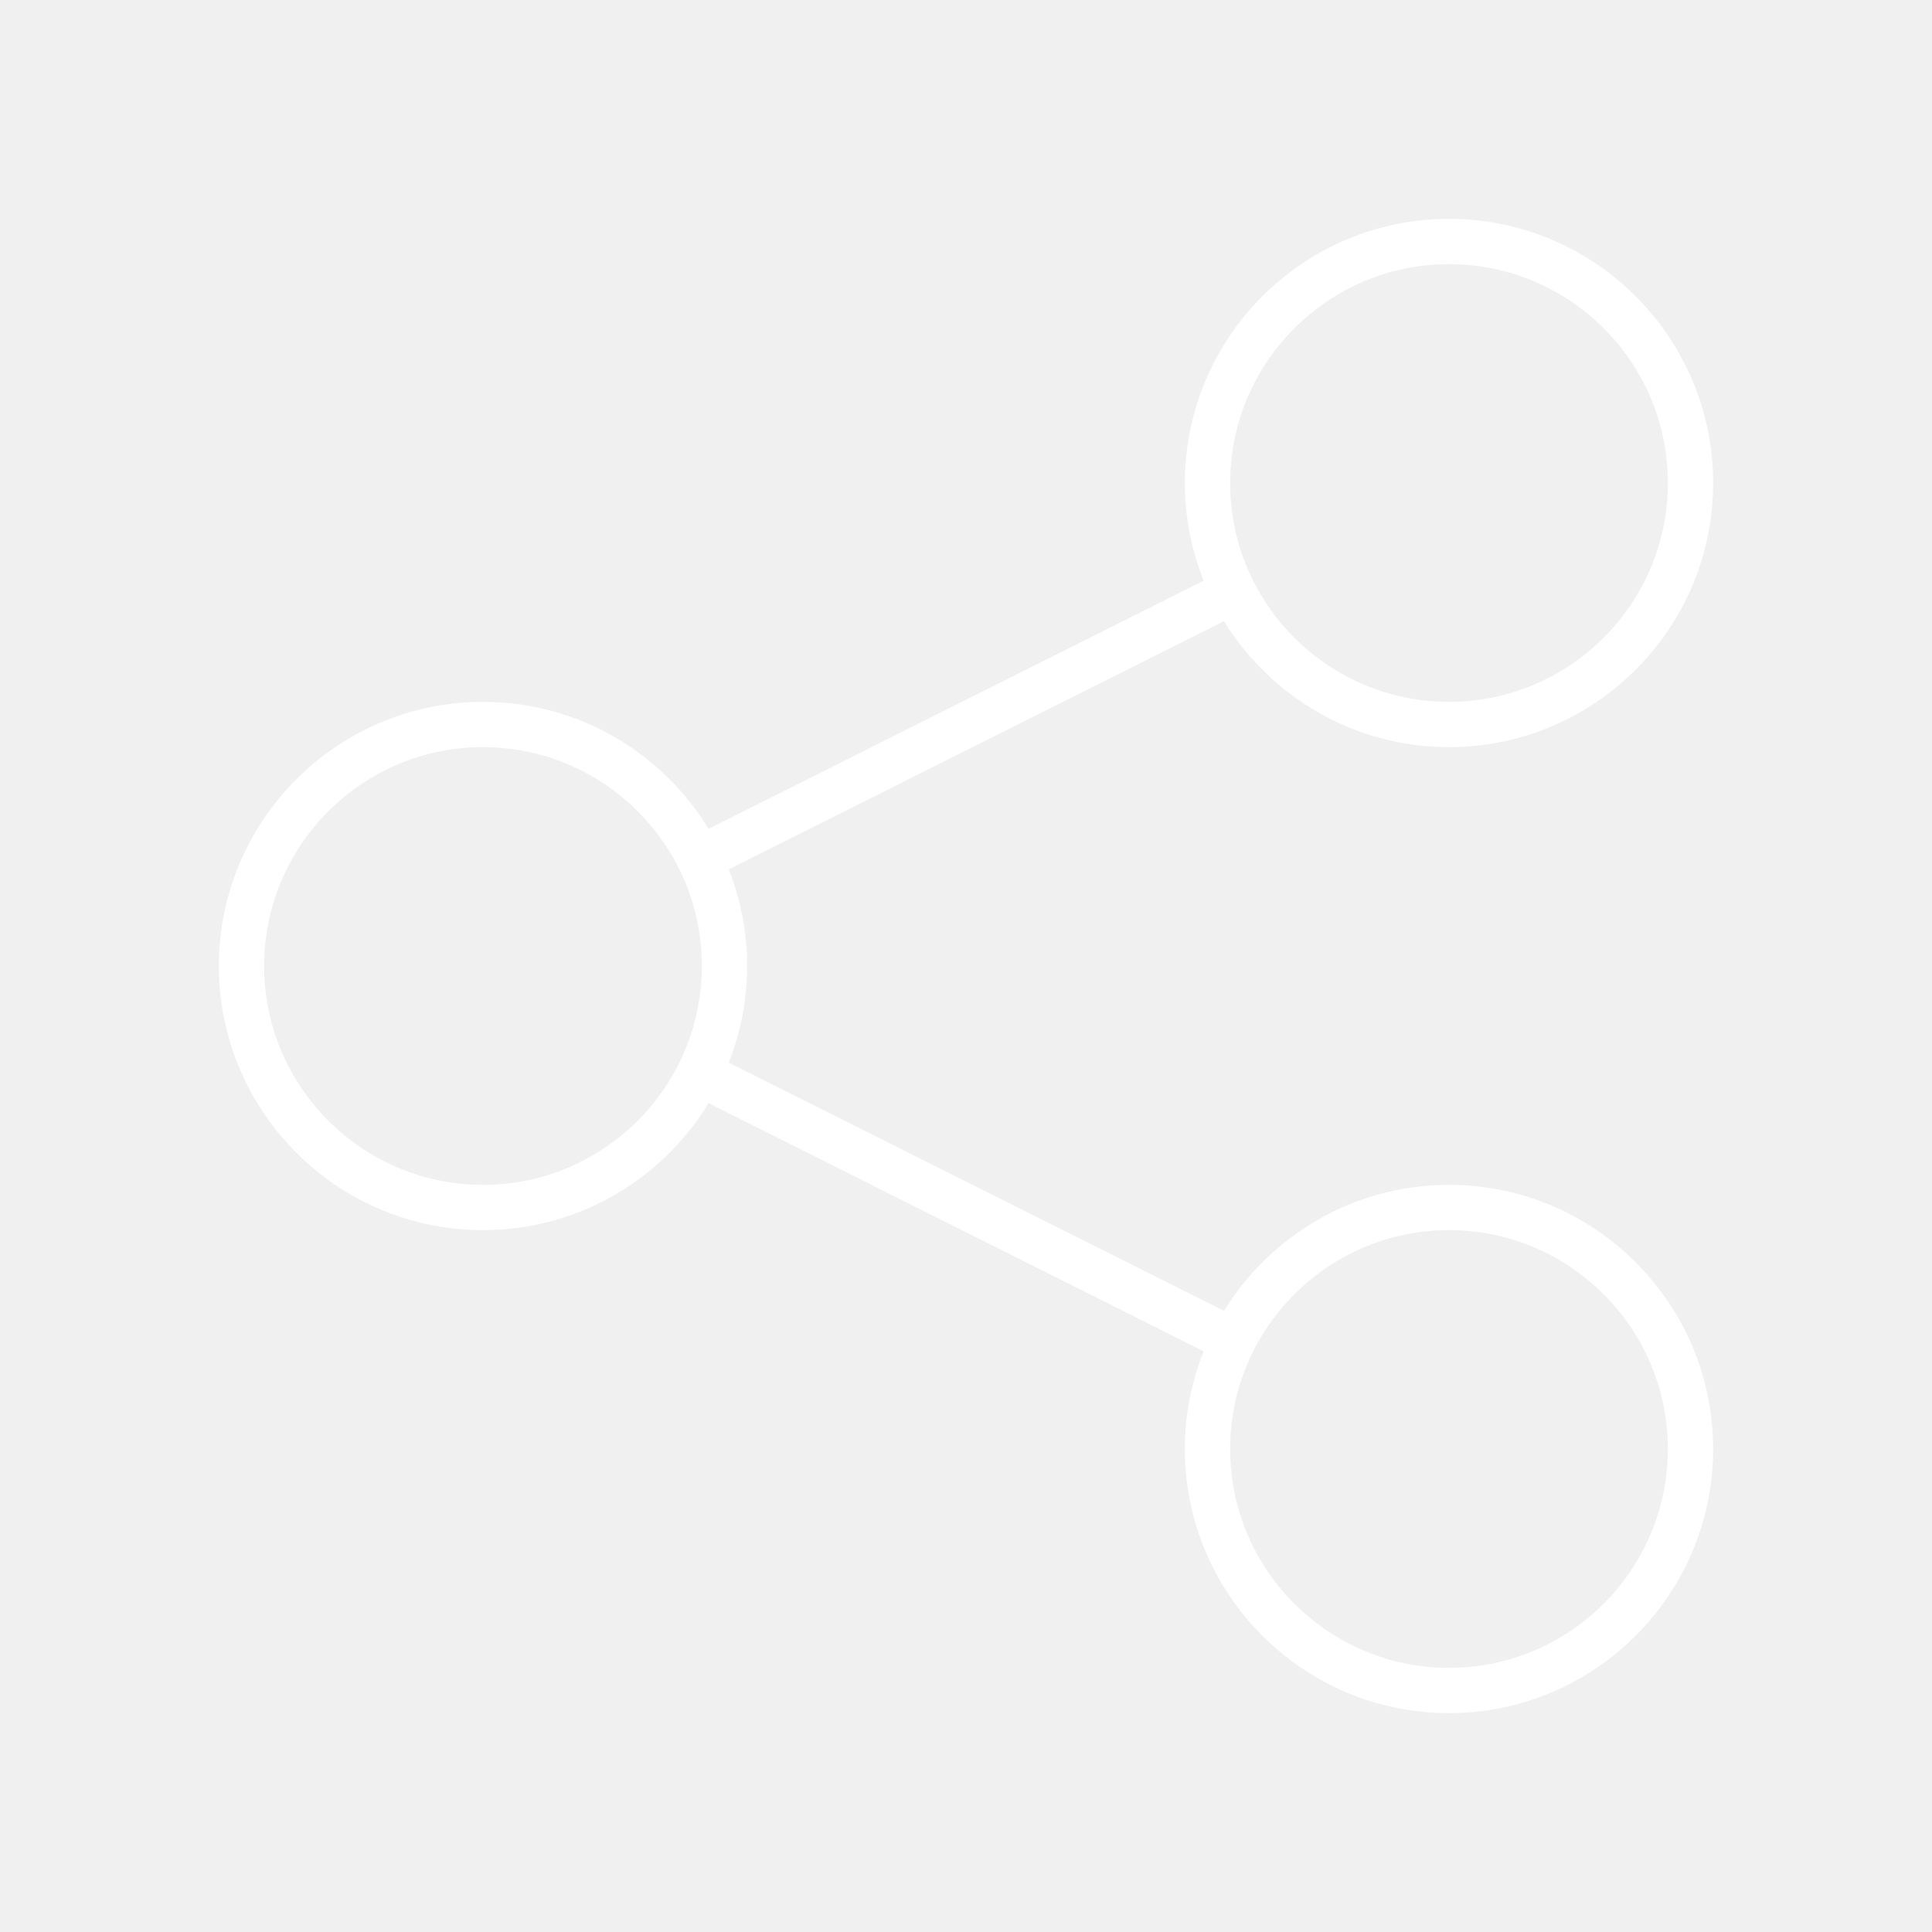
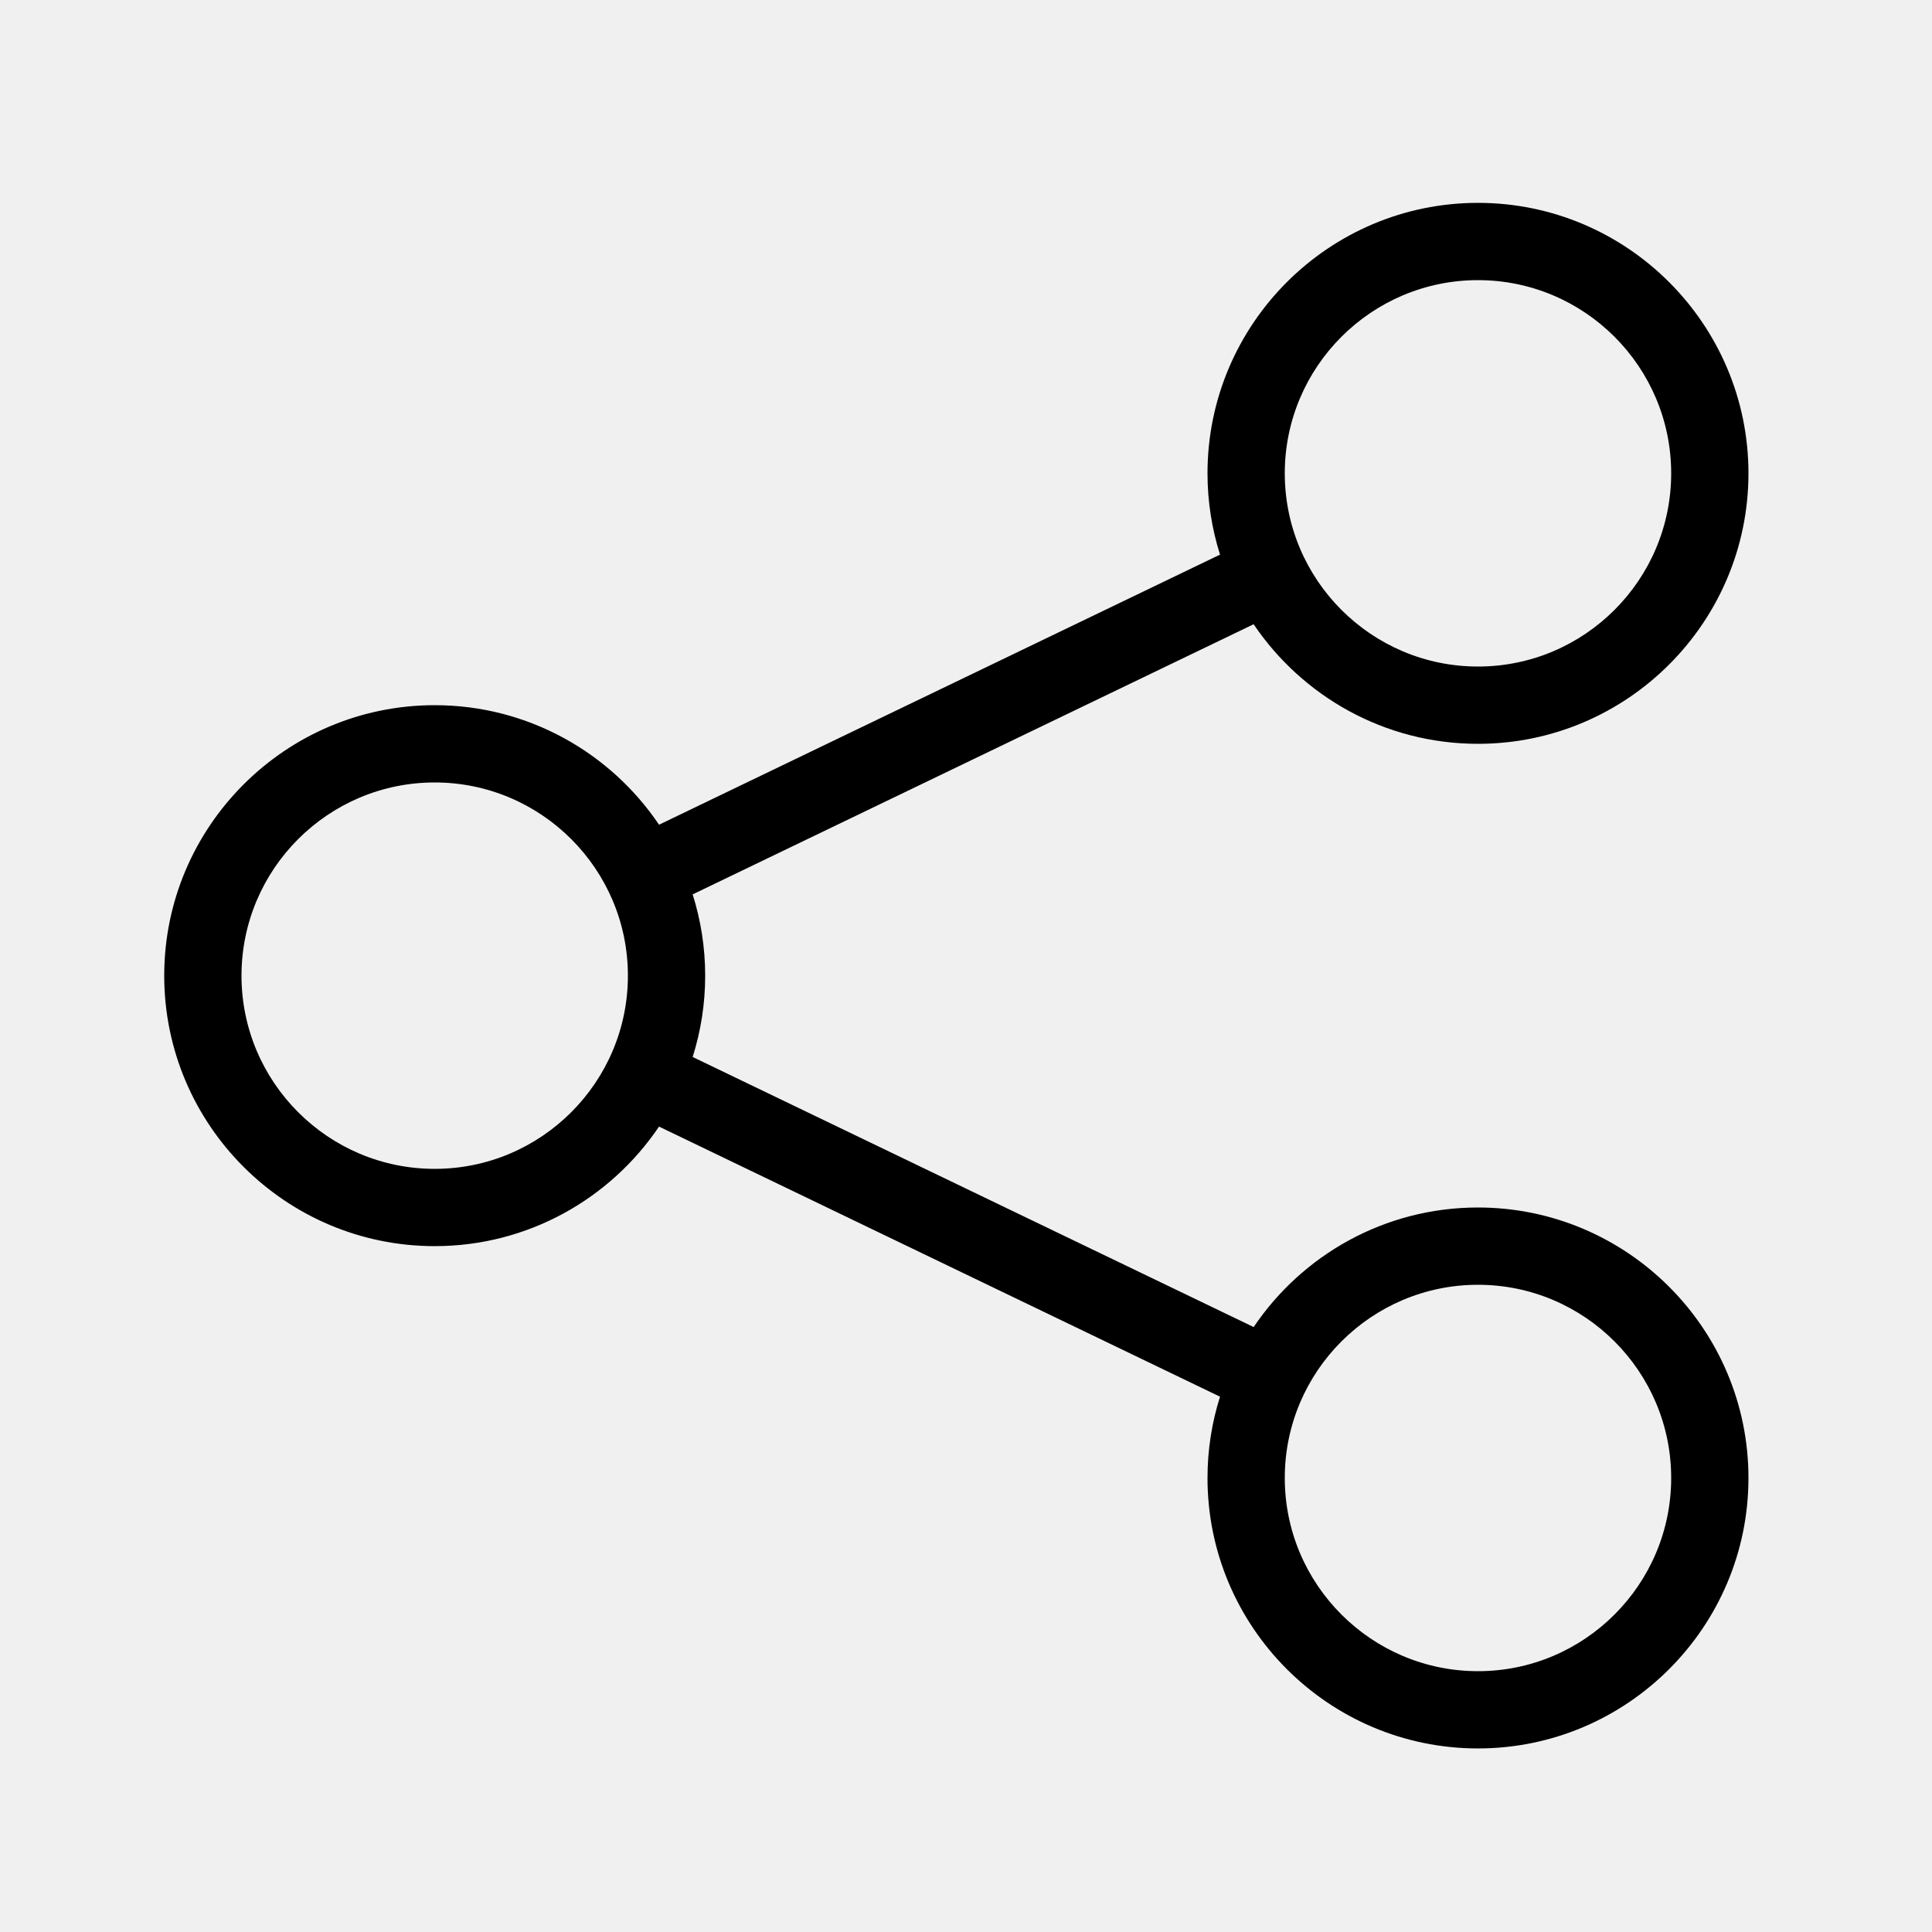
- <svg xmlns="http://www.w3.org/2000/svg" version="1.1" x="0px" y="0px" viewBox="0 0 512 512" enable-background="new 0 0 512 512" xml:space="preserve">
-   <g>
-     <path fill="#ffffff" d="M384,314c-25.185,0-47.299,13.374-59.632,33.388l-131.242-65.776C196.26,273.673,198,265.039,198,256   s-1.741-17.673-4.874-25.612l131.243-65.775C336.703,184.626,358.816,198,384,198c38.598,0,70-31.402,70-70s-31.402-70-70-70   s-70,31.402-70,70c0,9.144,1.781,17.875,4.983,25.889l-131.191,65.749C175.49,199.483,153.291,186,128,186   c-38.598,0-70,31.402-70,70s31.402,70,70,70c25.291,0,47.49-13.483,59.793-33.638l131.19,65.75C315.78,366.126,314,374.856,314,384   c0,38.598,31.402,70,70,70s70-31.402,70-70S422.598,314,384,314z M384,70c31.981,0,58,26.019,58,58s-26.019,58-58,58   s-58-26.019-58-58S352.019,70,384,70z M128,314c-31.981,0-58-26.019-58-58s26.019-58,58-58s58,26.019,58,58S159.981,314,128,314z    M384,442c-31.981,0-58-26.019-58-58s26.019-58,58-58s58,26.019,58,58S415.981,442,384,442z" />
-   </g>
+ <svg xmlns="http://www.w3.org/2000/svg" version="1.1" x="0px" y="0px" viewBox="0 0 100 100" enable-background="new 0 0 100 100" xml:space="preserve">
+   <path d="M76.5,62.5c-4.828,0-9.094,2.457-11.611,6.188L35.852,54.709c0.42-1.33,0.648-2.742,0.648-4.209  c0-1.465-0.229-2.879-0.648-4.207l29.035-13.982c2.52,3.73,6.785,6.189,11.613,6.189c7.719,0,14-6.281,14-14s-6.281-14-14-14  s-14,6.281-14,14c0,1.465,0.229,2.879,0.648,4.207l-29.036,13.98C31.595,38.957,27.329,36.5,22.5,36.5c-7.72,0-14,6.281-14,14  s6.28,14,14,14c4.829,0,9.094-2.457,11.611-6.188l29.037,13.98c-0.42,1.328-0.648,2.742-0.648,4.207c0,7.719,6.281,14,14,14  s14-6.281,14-14S84.219,62.5,76.5,62.5z M76.5,14.5c5.514,0,10,4.486,10,10s-4.486,10-10,10s-10-4.486-10-10S70.986,14.5,76.5,14.5z   M22.5,60.5c-5.514,0-10-4.486-10-10s4.486-10,10-10s10,4.486,10,10S28.014,60.5,22.5,60.5z M76.5,86.5c-5.514,0-10-4.486-10-10  s4.486-10,10-10s10,4.486,10,10S82.014,86.5,76.5,86.5z" />
</svg>
